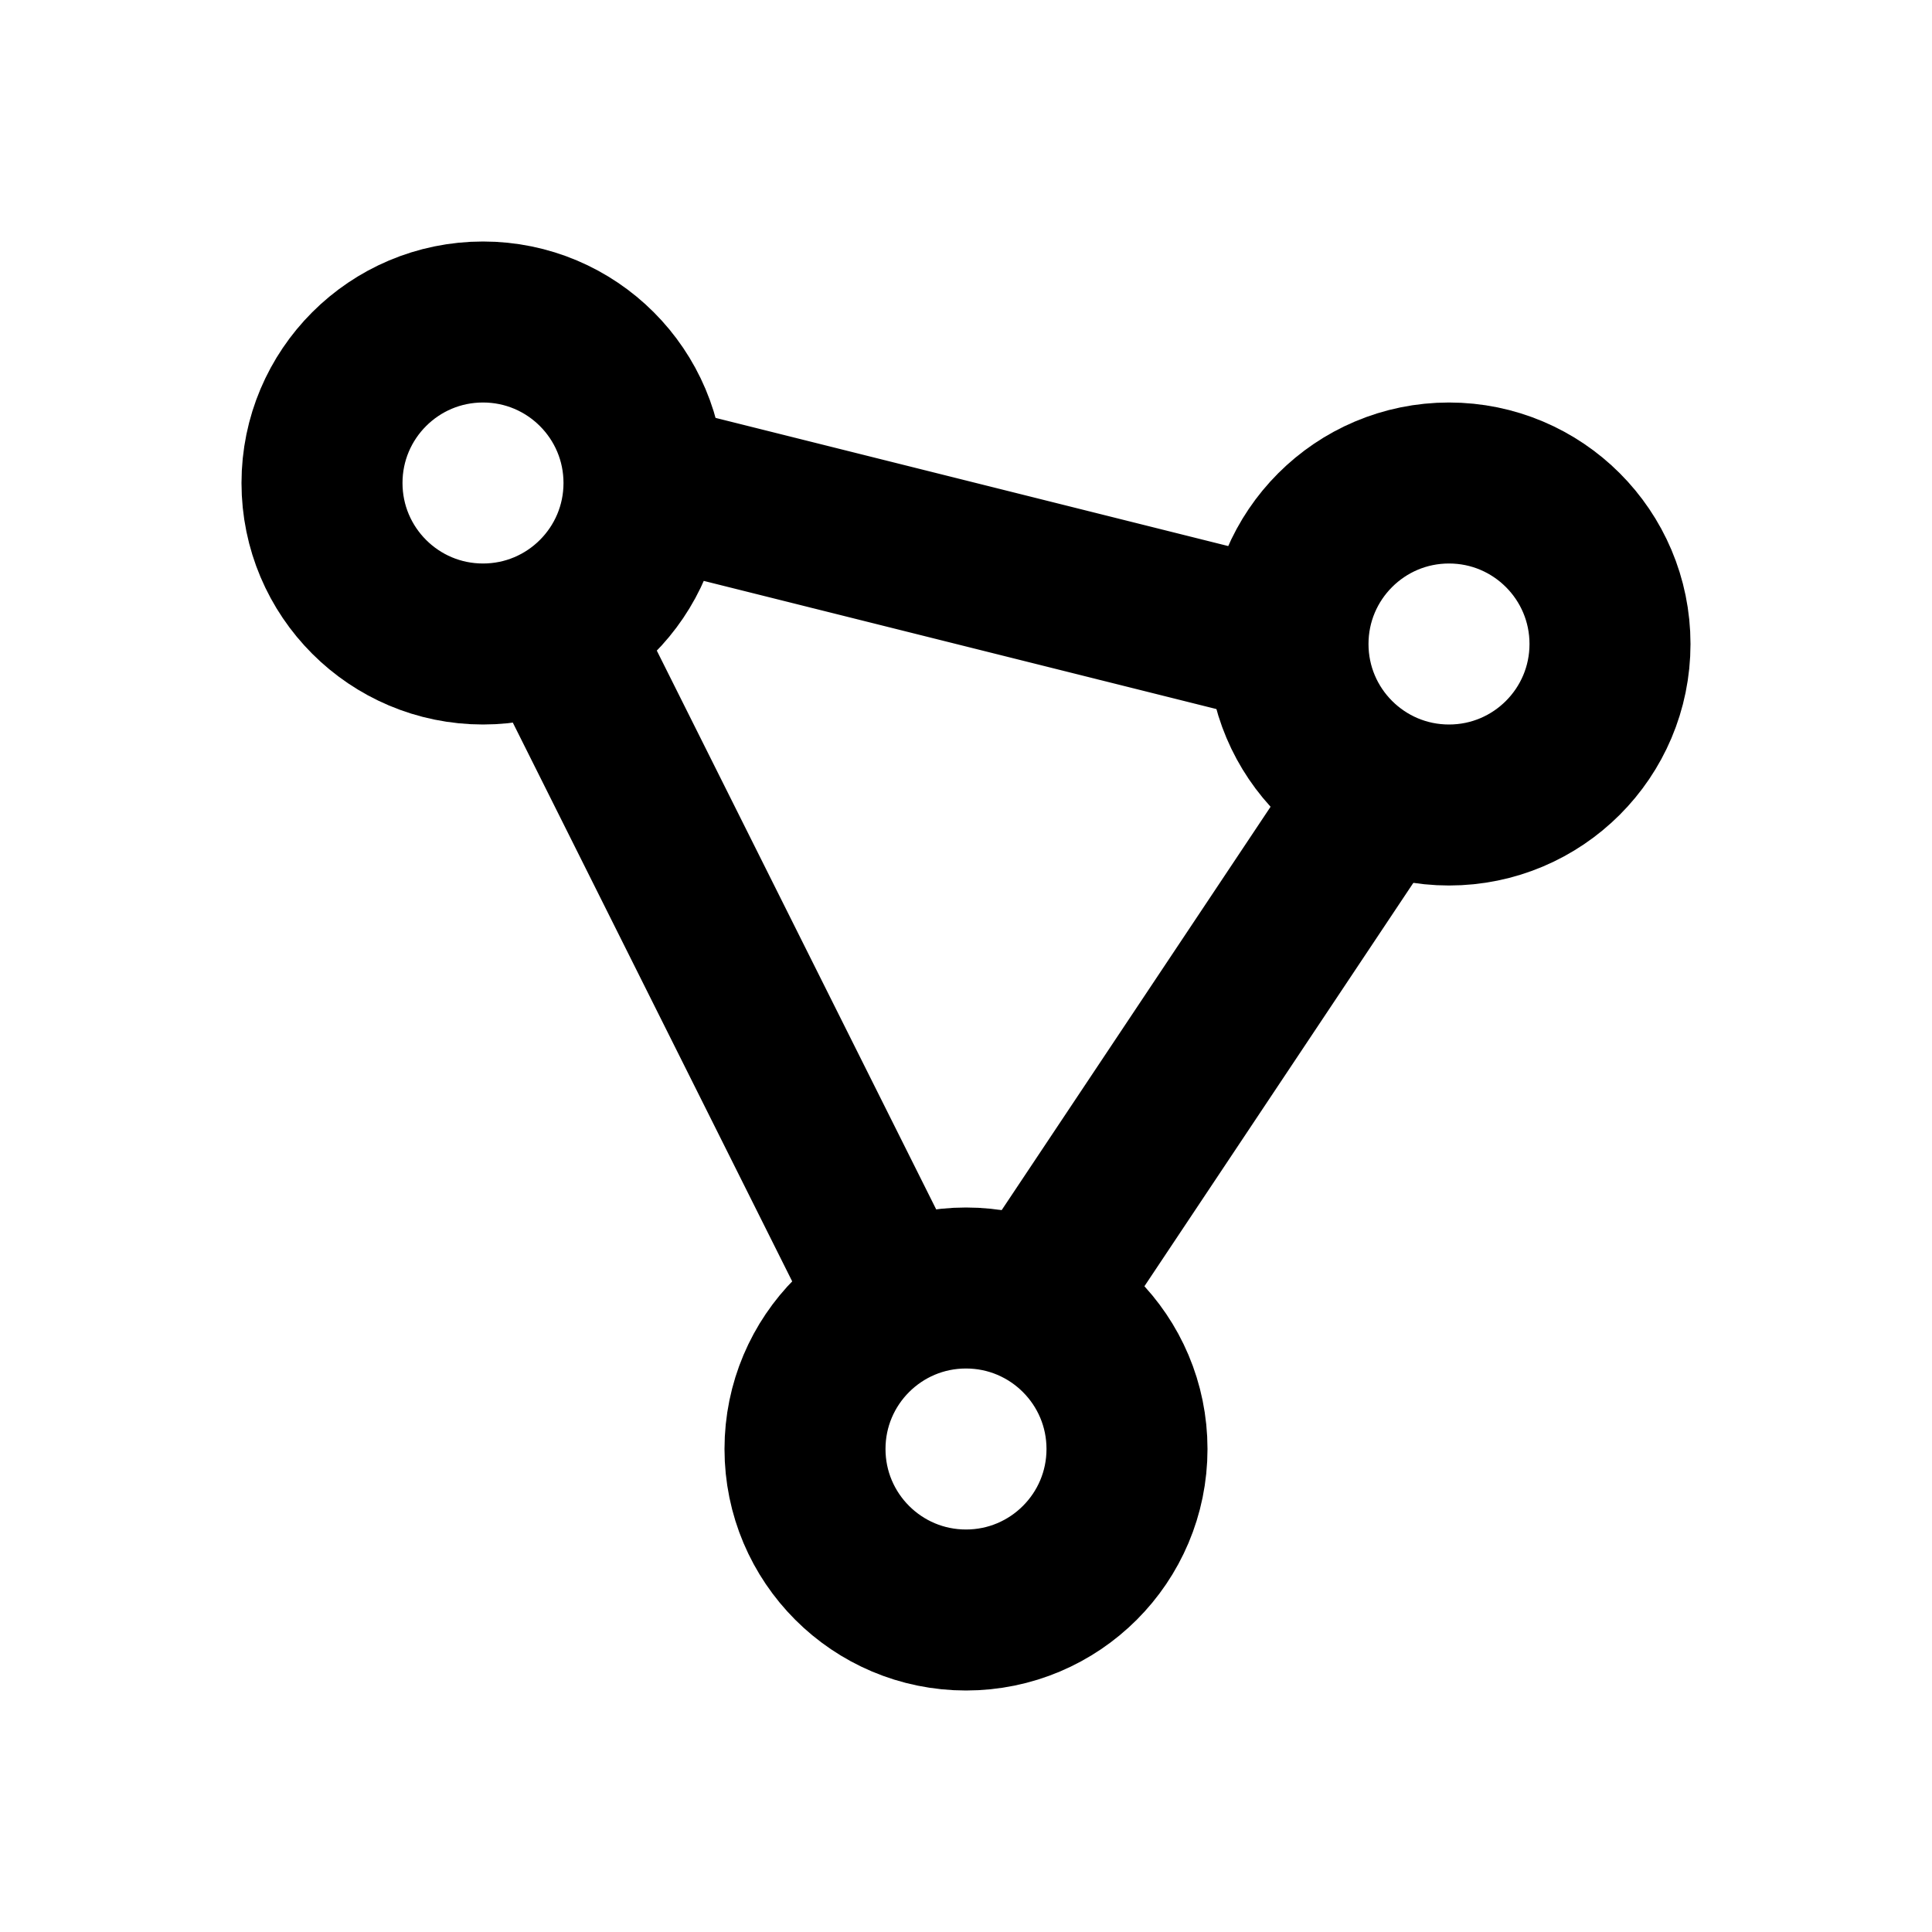
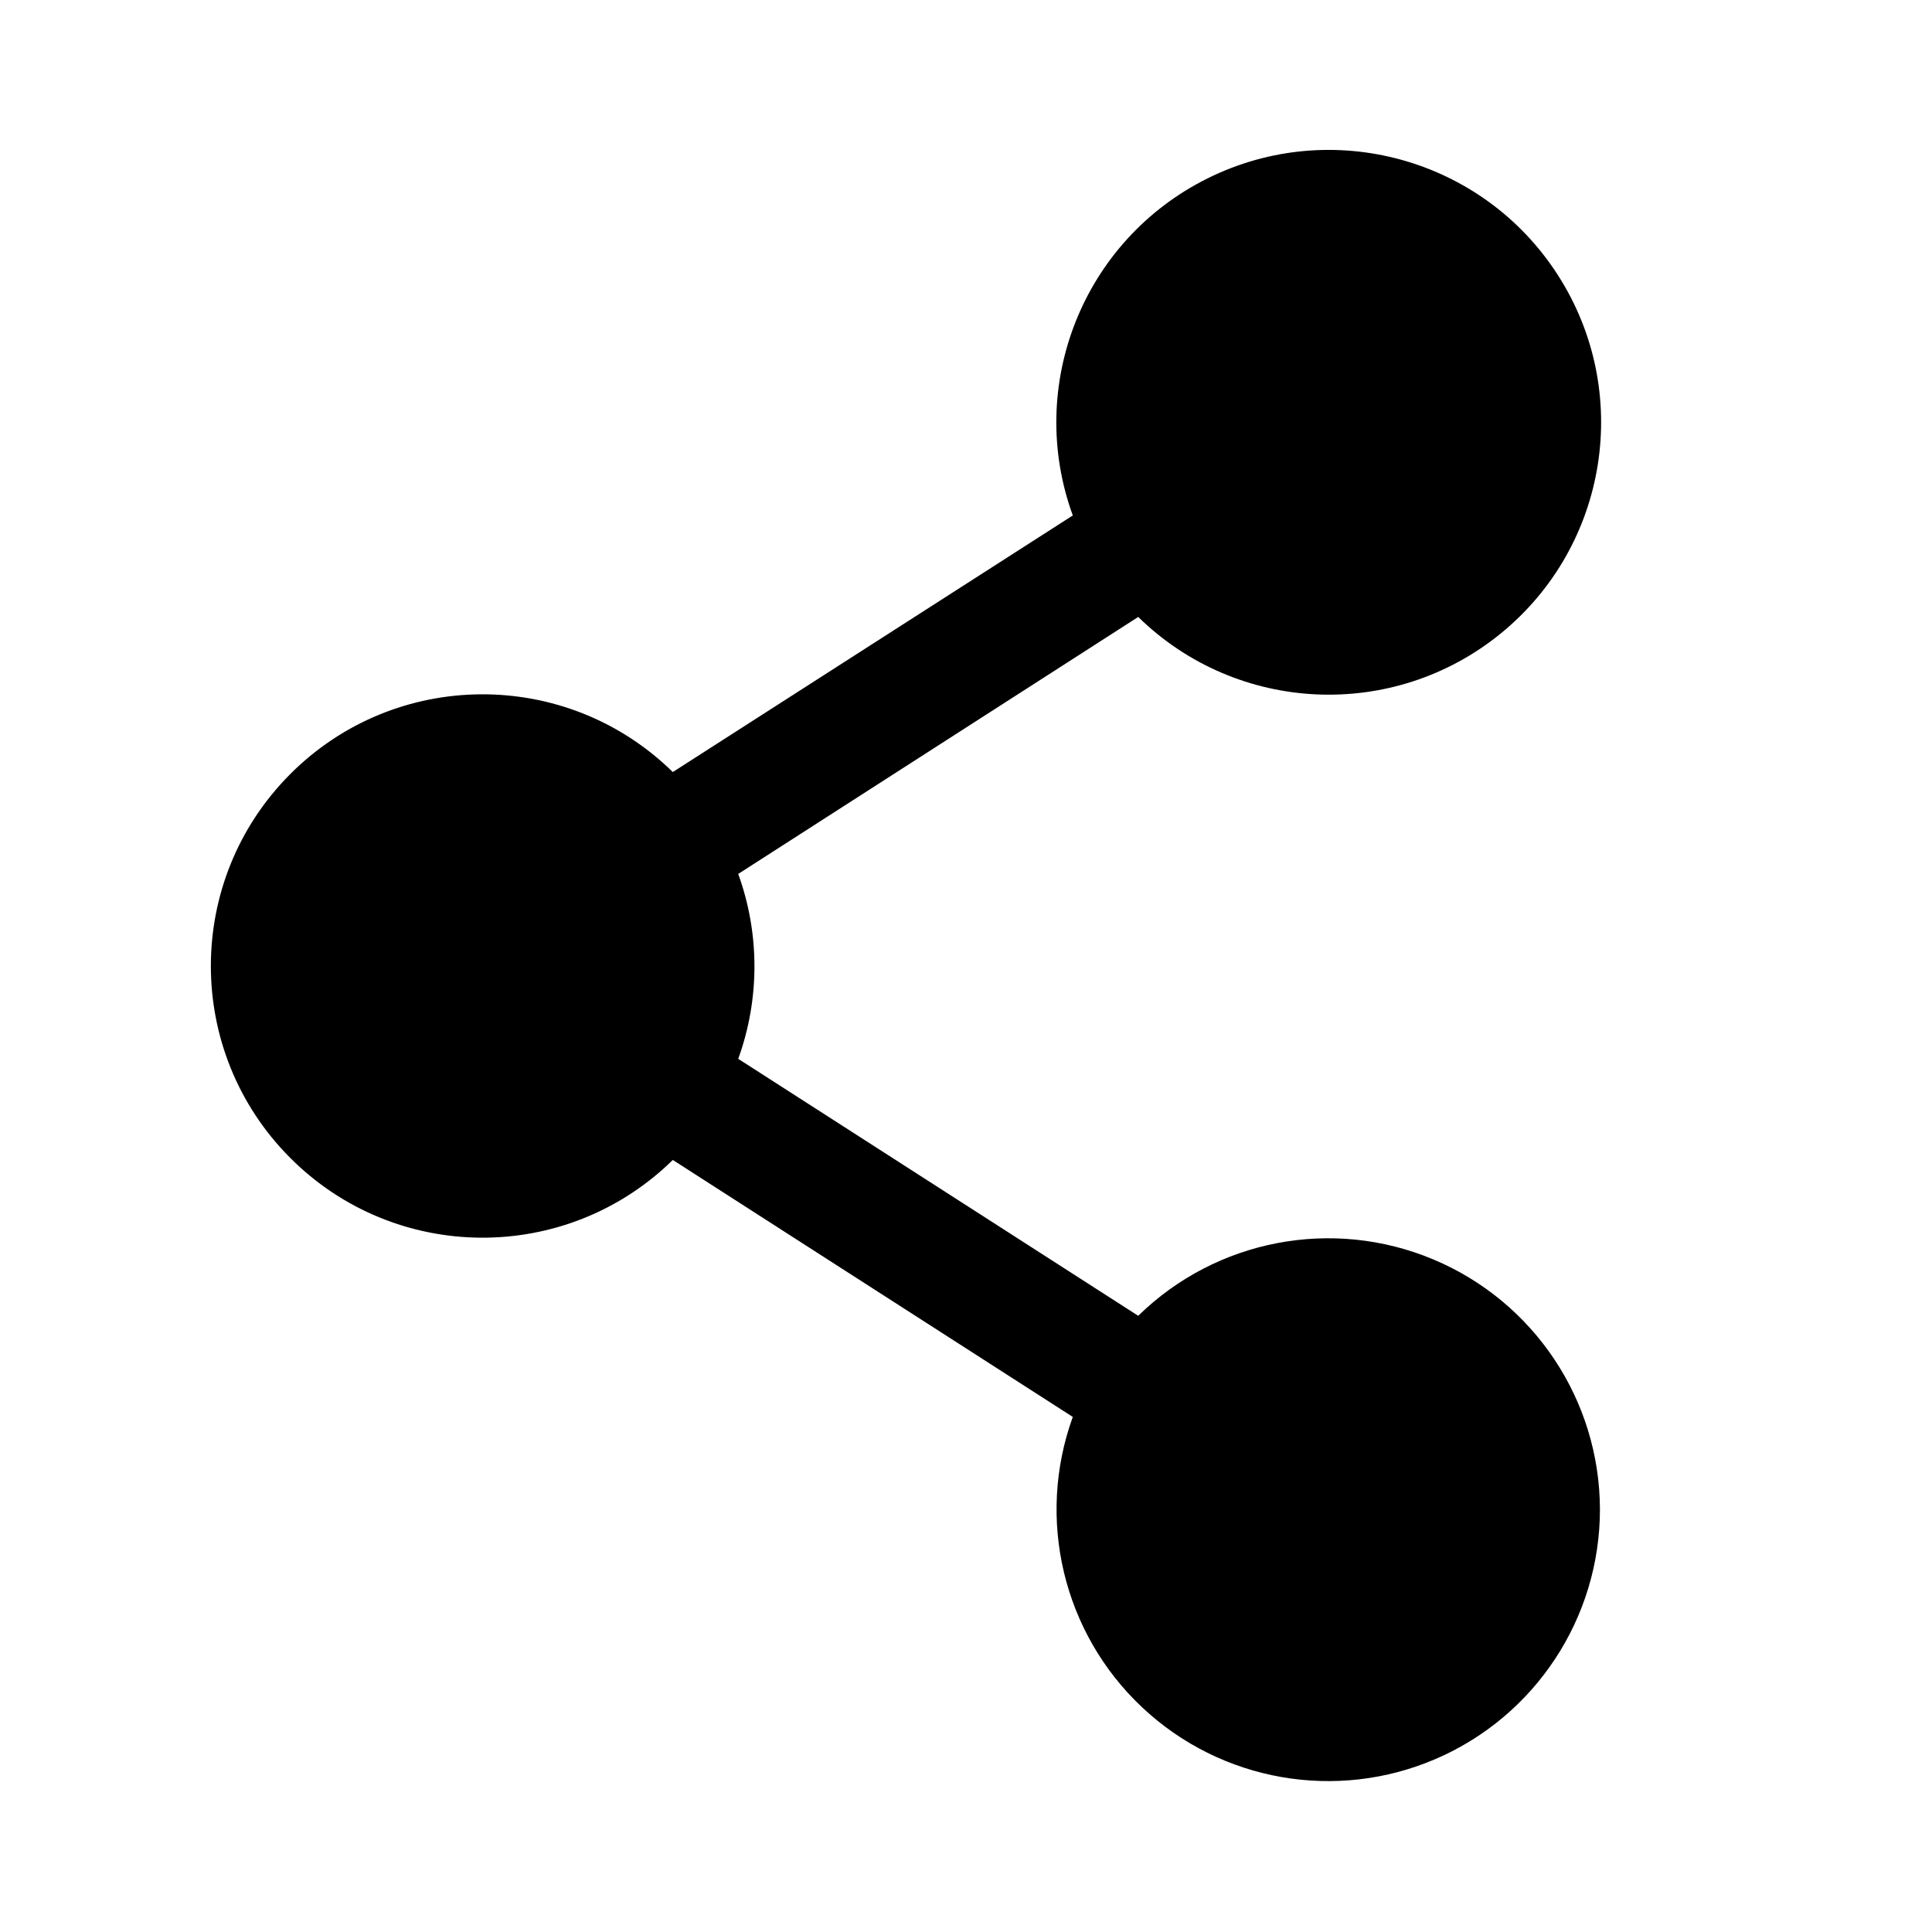
- <svg xmlns="http://www.w3.org/2000/svg" viewBox="0 0 24 24" fill="none" stroke="currentColor" stroke-width="2">
-   <circle cx="6" cy="6" r="2" />
-   <circle cx="18" cy="8" r="2" />
-   <circle cx="12" cy="18" r="2" />
-   <path d="M8 6l8 2M7 8l4 8M17 10l-4 6" />
+ <svg xmlns="http://www.w3.org/2000/svg" viewBox="0 0 256 256" fill="currentColor">
+   <path d="M212,200a36,36,0,1,1-69.85-12.25l-53-34.05a36,36,0,1,1,0-51.4l53-34a36.09,36.09,0,1,1,8.67,13.45l-53,34.05a36,36,0,0,1,0,24.5l53,34.05A36,36,0,0,1,212,200Z" />
</svg>
